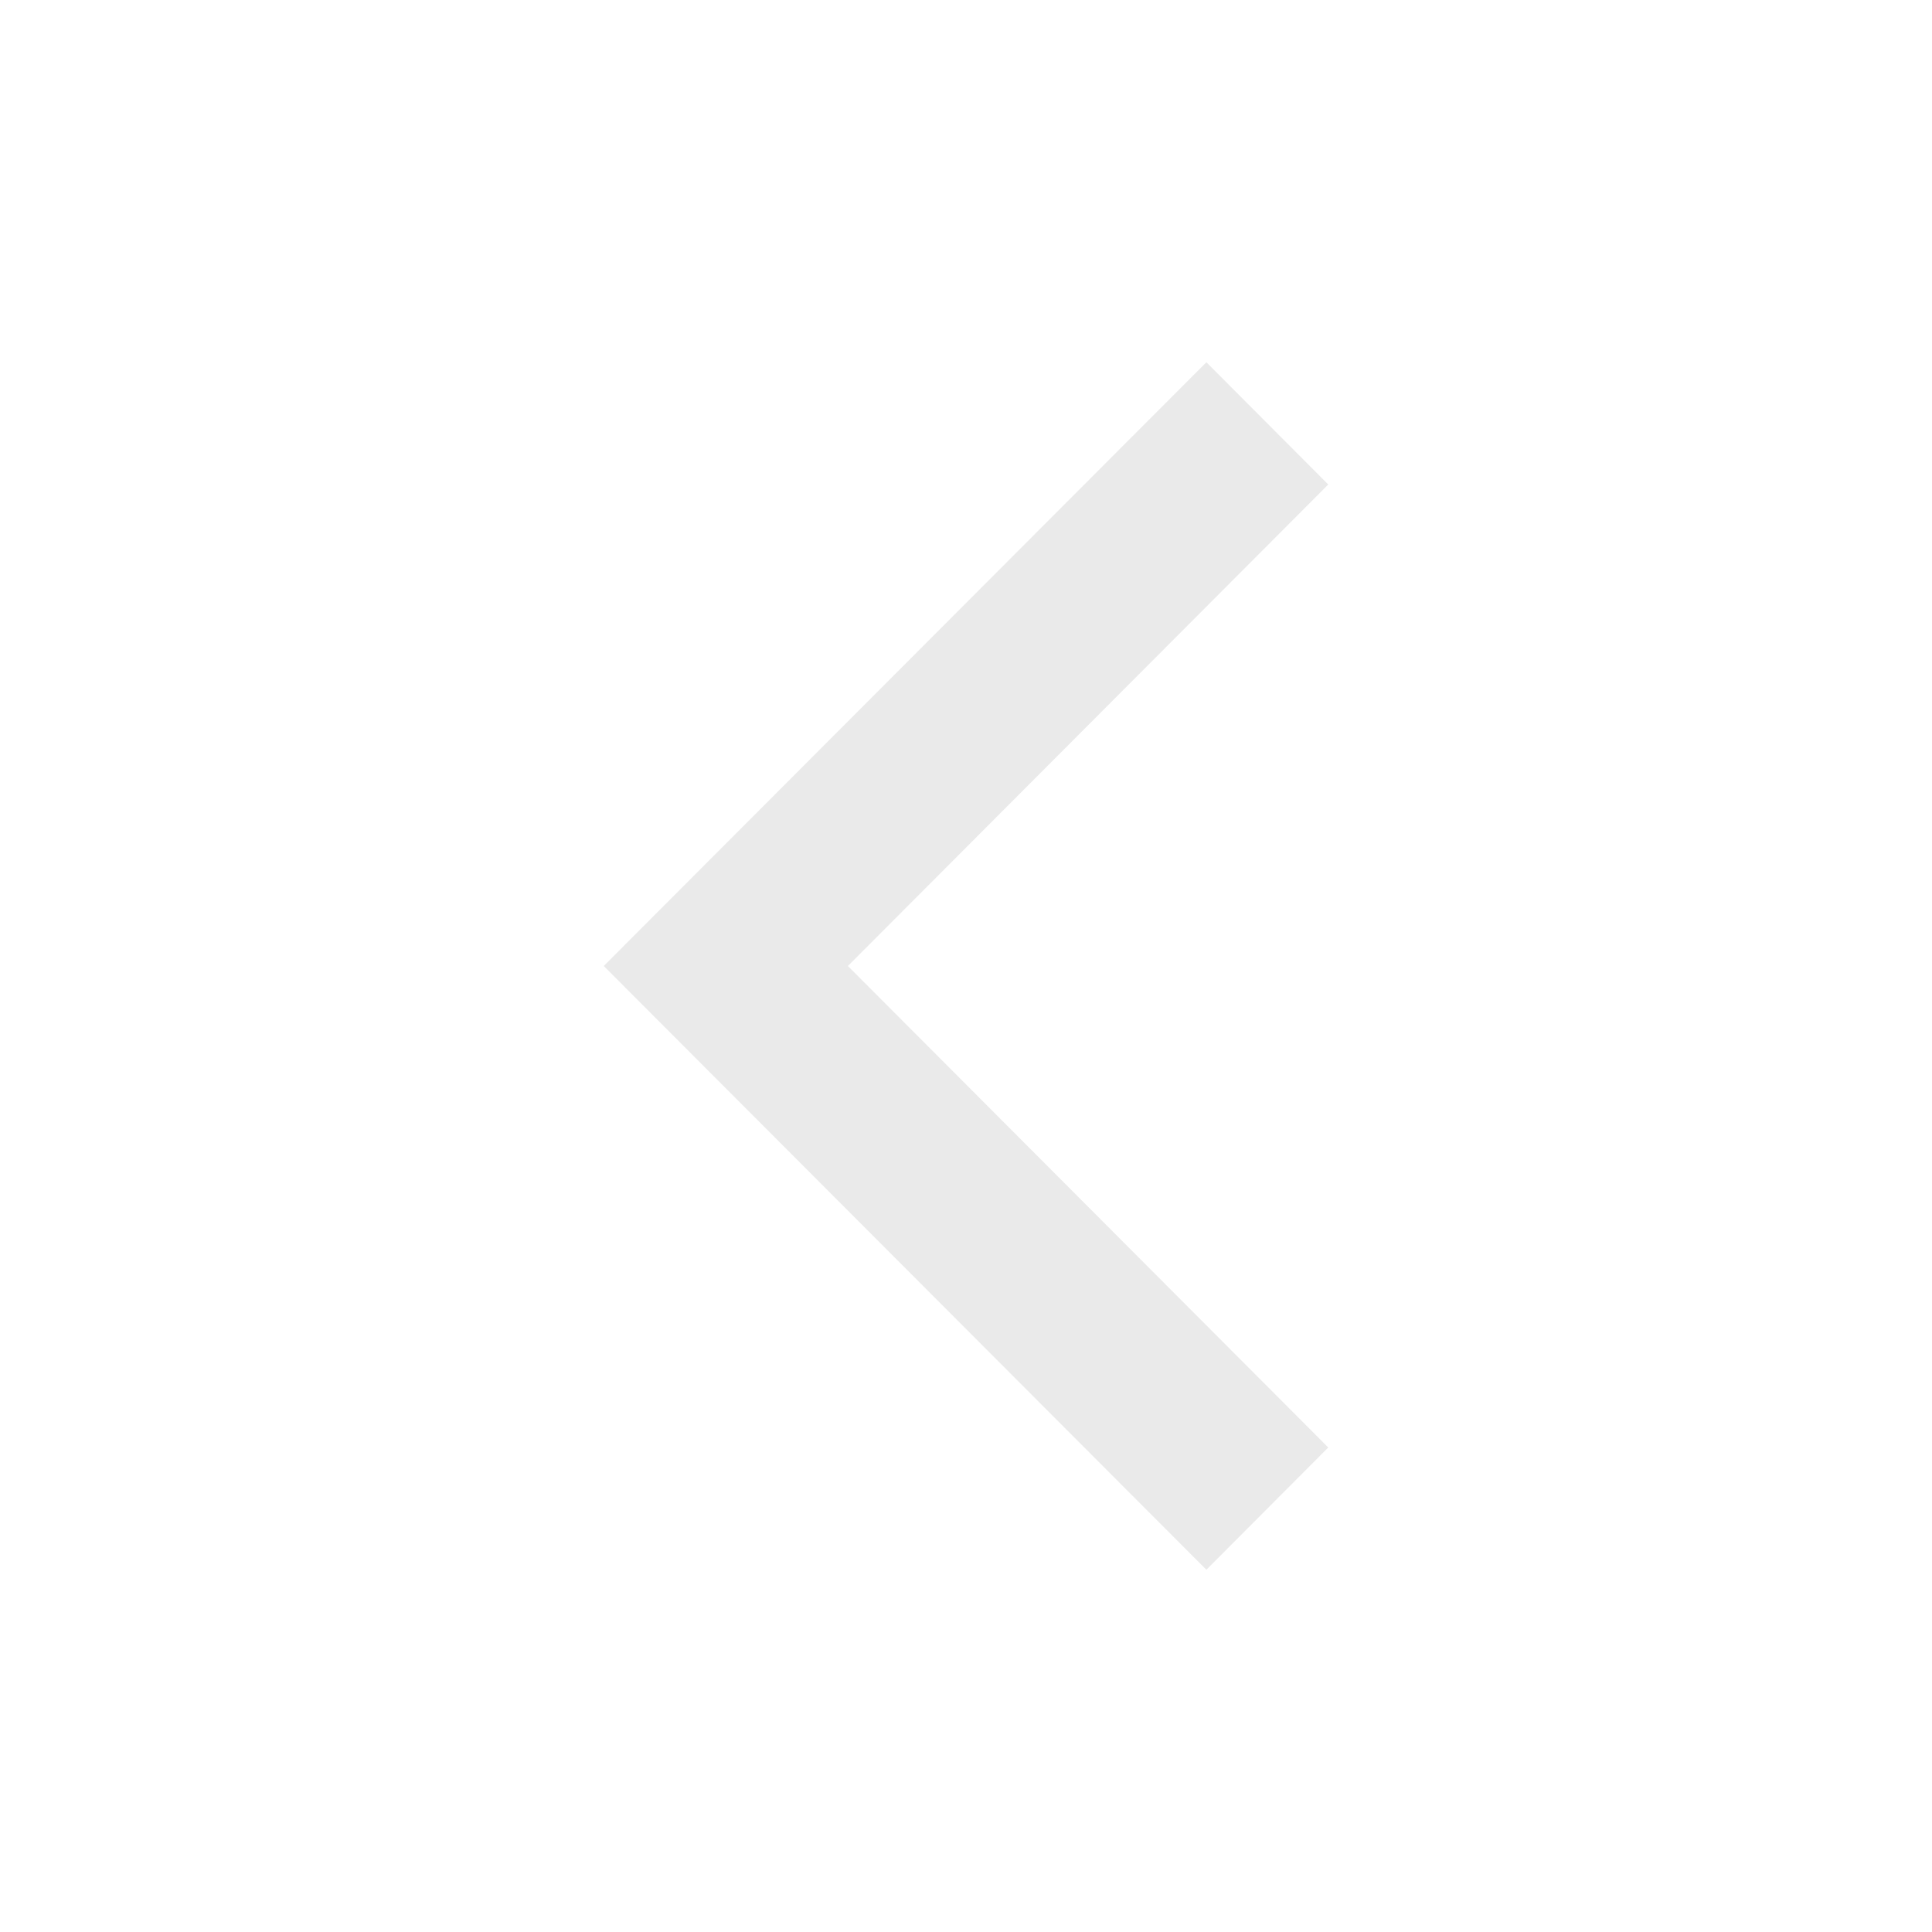
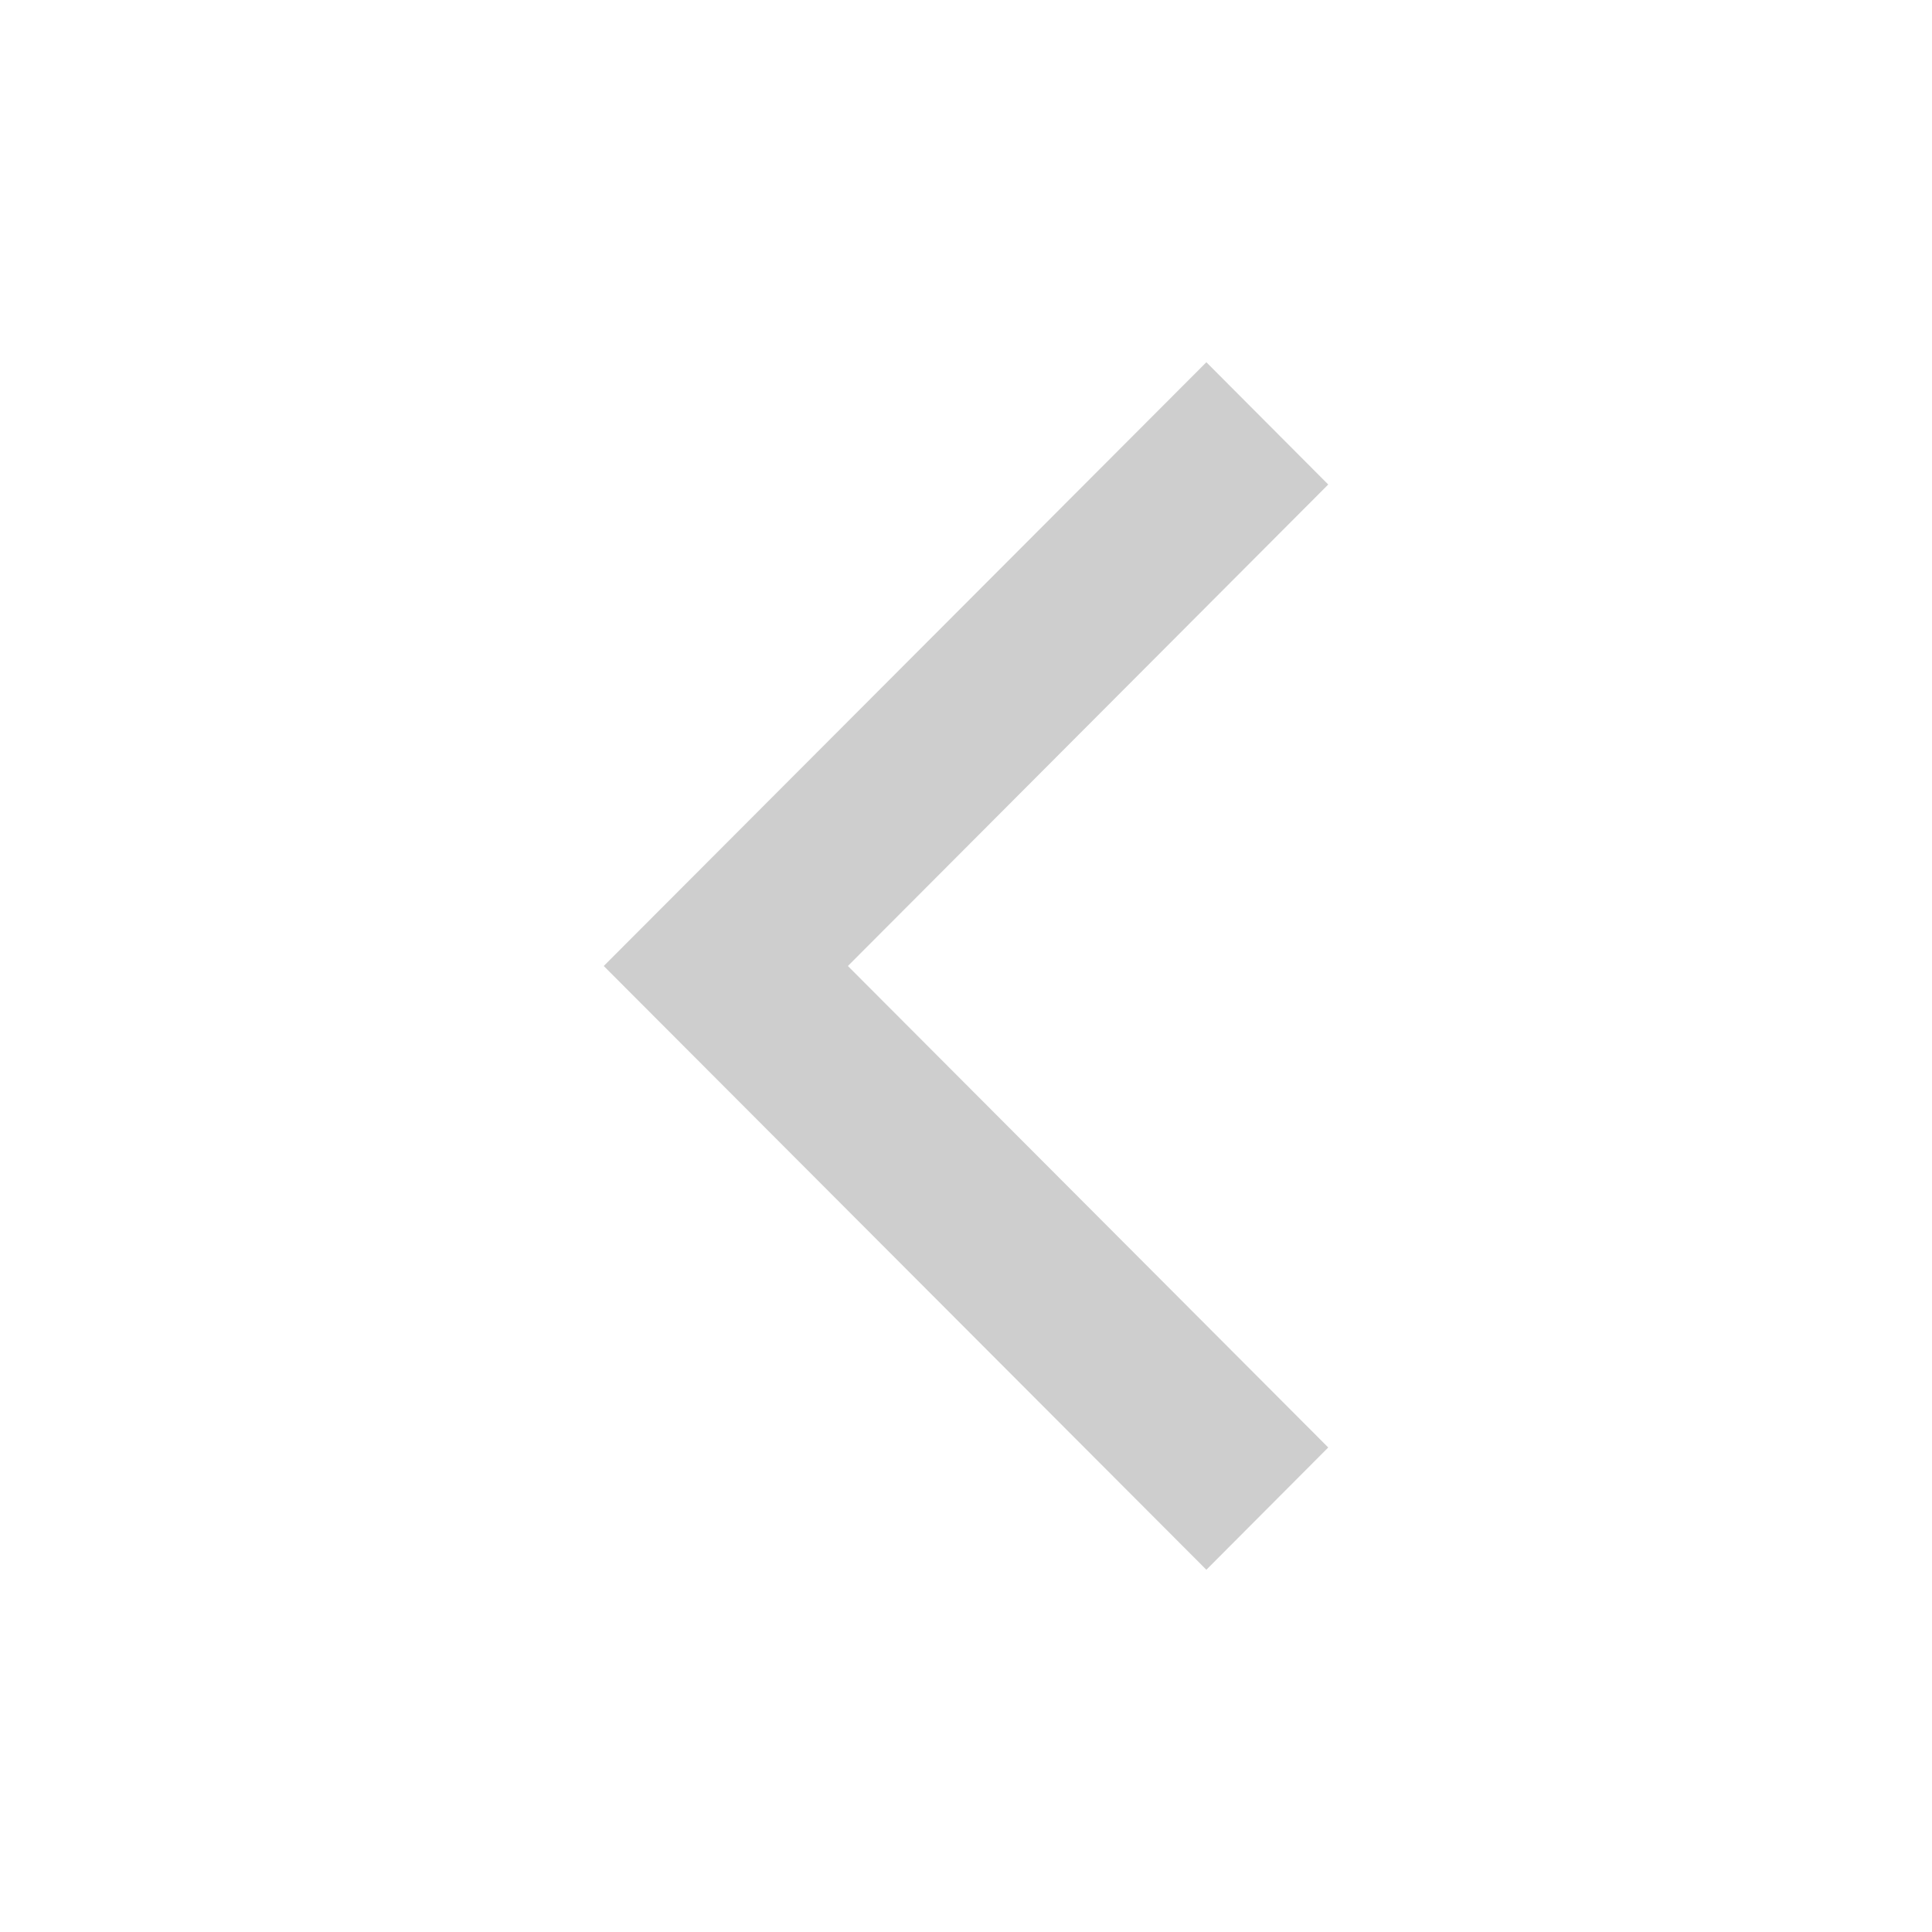
<svg xmlns="http://www.w3.org/2000/svg" height="512px" id="Layer_1" style="enable-background:new 0 0 512 512;" version="1.1" viewBox="0 0 512 512" width="512px" xml:space="preserve">
-   <polygon fill="#eaeaea" points="352,128.4 319.7,96 160,256 160,256 160,256 319.7,416 352,383.6 224.7,256 " />
+   <polygon fill="#cecece" points="352,128.4 319.7,96 160,256 160,256 160,256 319.7,416 352,383.6 224.7,256 " />
</svg>
